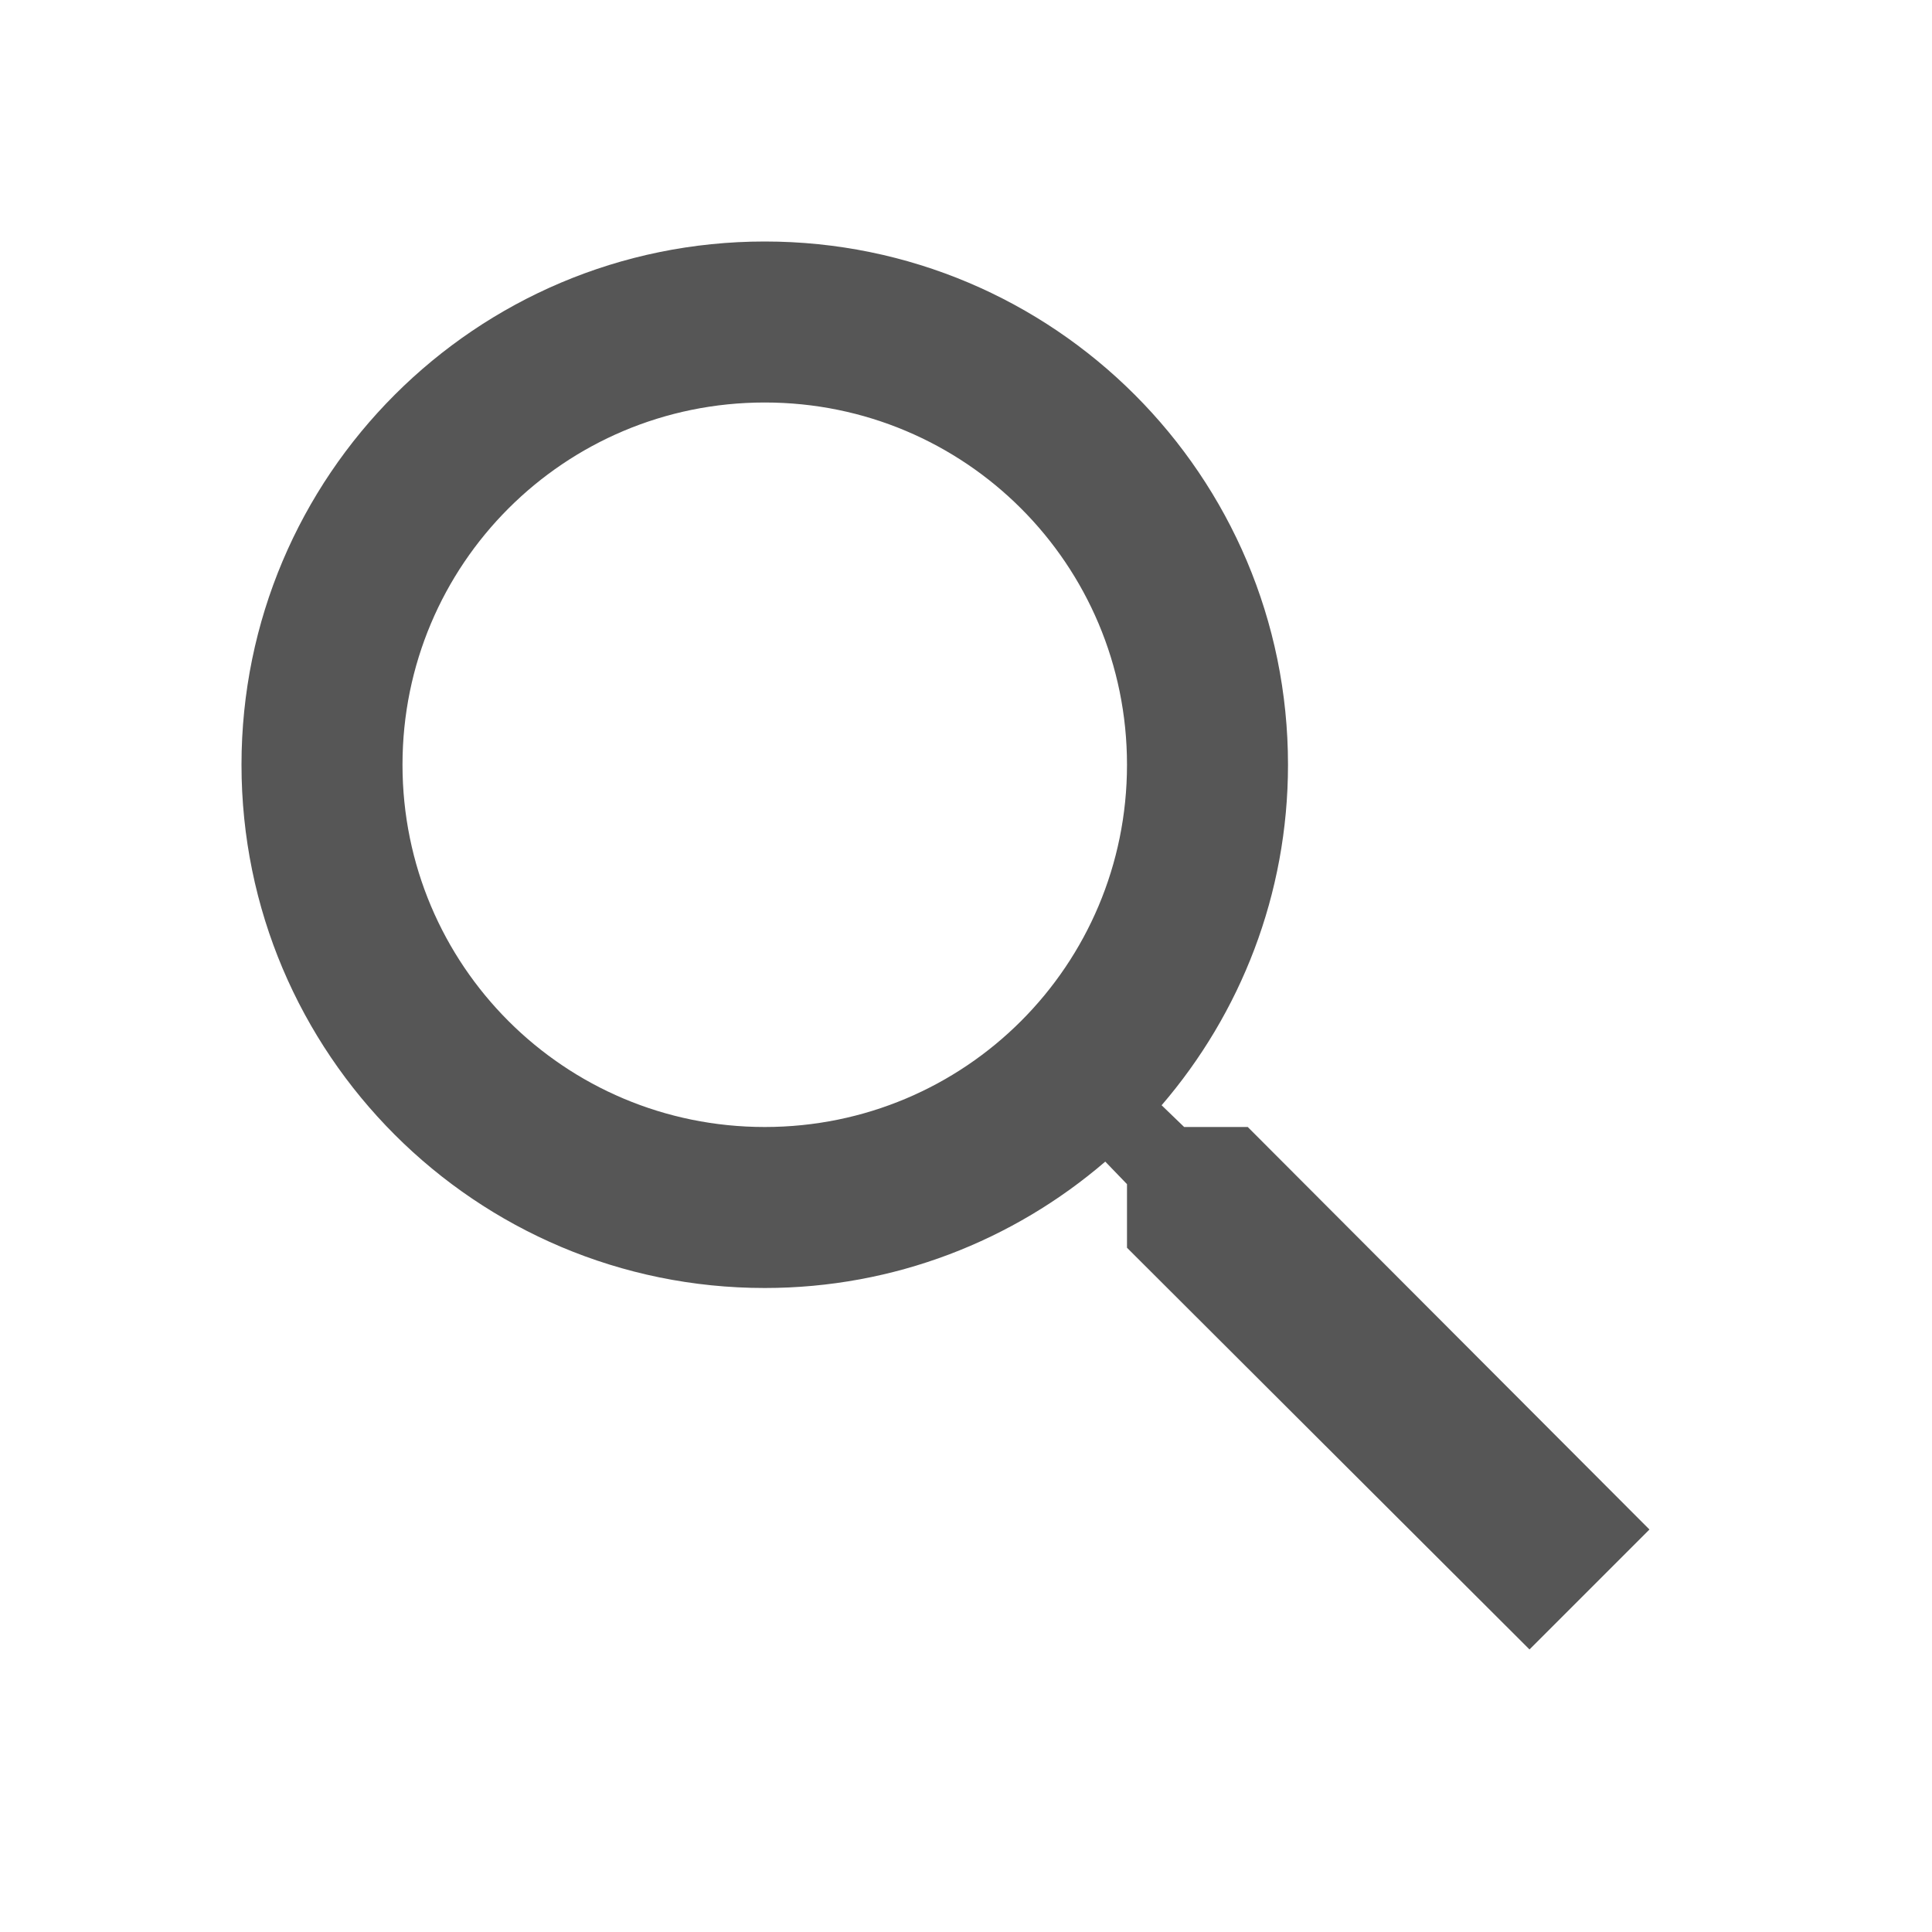
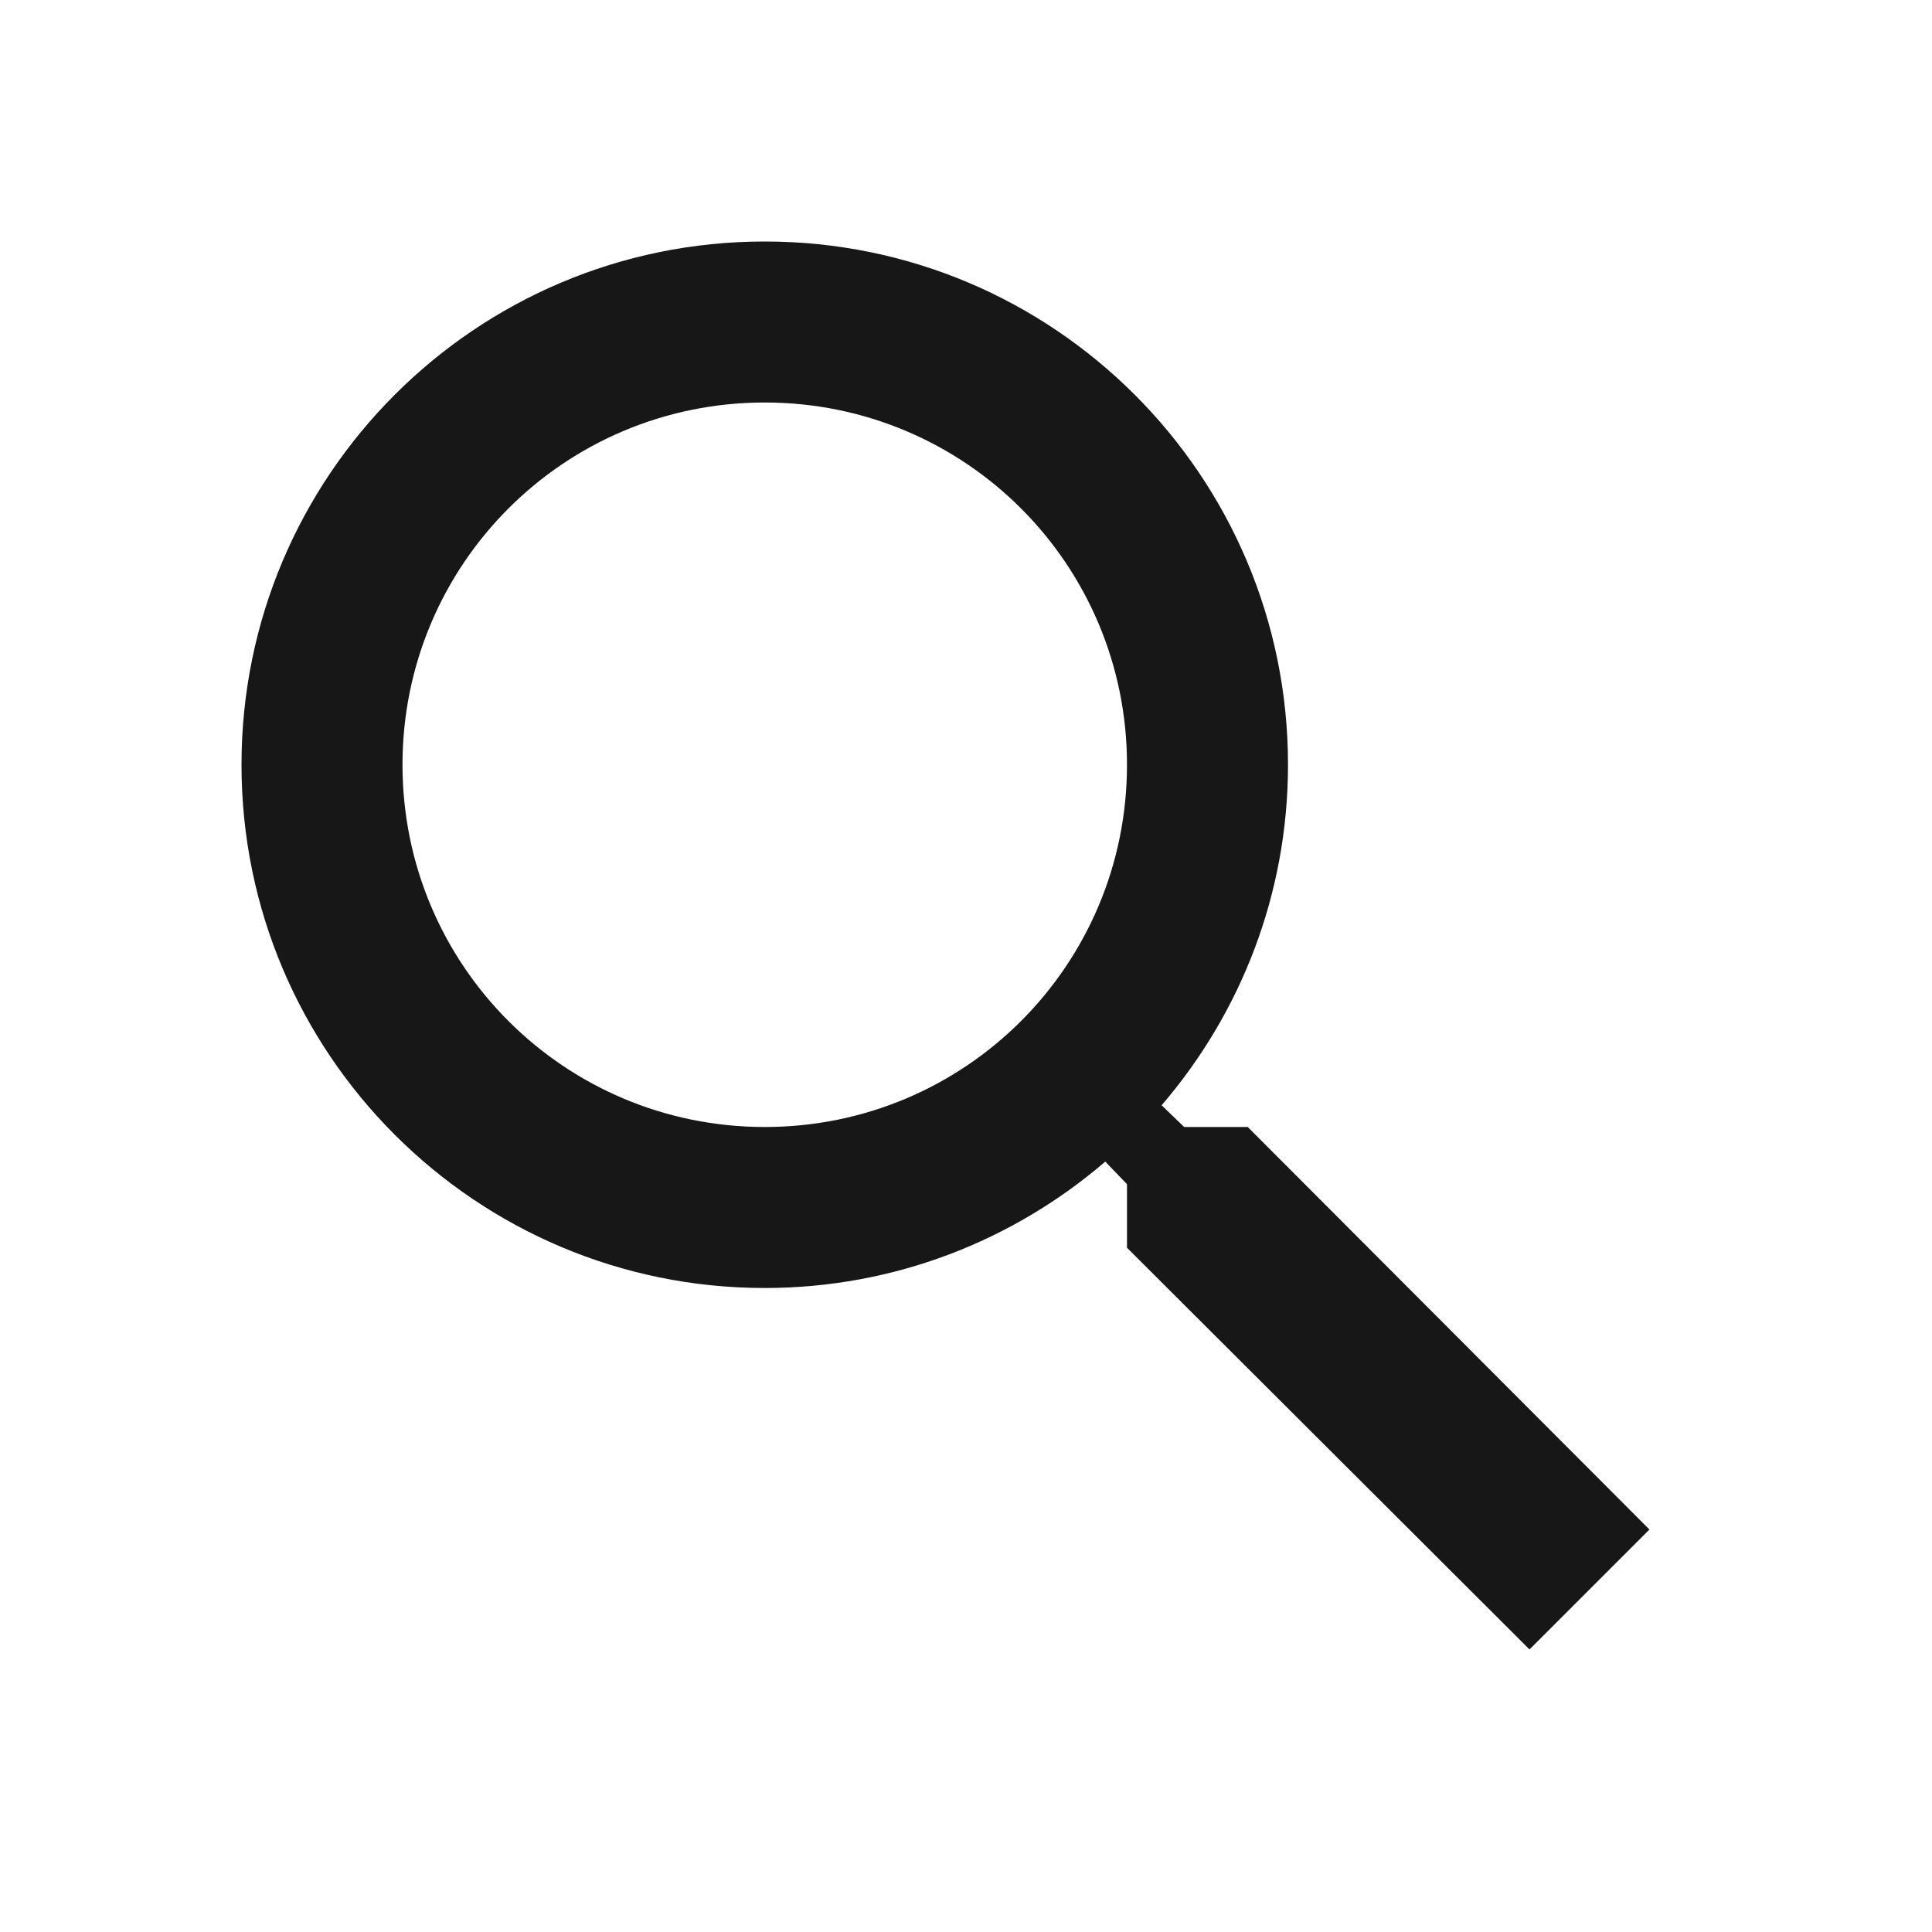
<svg xmlns="http://www.w3.org/2000/svg" width="24" height="24" viewBox="0 0 24 24">
-   <path fill="#565656" d="M15.5 14h-.79l-.28-.27C15.41 12.59 16 11.11 16 9.5 16 5.91 13.09 3 9.5 3S3 5.91 3 9.5 5.91 16 9.5 16c1.61 0 3.09-.59 4.23-1.57l.27.28v.79l5 4.99L20.49 19l-4.99-5zm-6 0C7.01 14 5 11.99 5 9.5S7.01 5 9.5 5 14 7.01 14 9.5 11.99 14 9.5 14z" />
+   <path fill="#171717" d="M15.5 14h-.79l-.28-.27C15.41 12.59 16 11.11 16 9.5 16 5.91 13.09 3 9.5 3S3 5.91 3 9.5 5.91 16 9.5 16c1.61 0 3.09-.59 4.23-1.57l.27.28v.79l5 4.99L20.49 19l-4.99-5zm-6 0C7.01 14 5 11.99 5 9.5S7.01 5 9.5 5 14 7.01 14 9.5 11.99 14 9.5 14z" />
  <path d="M0 0h24v24H0z" fill="none" />
</svg>
